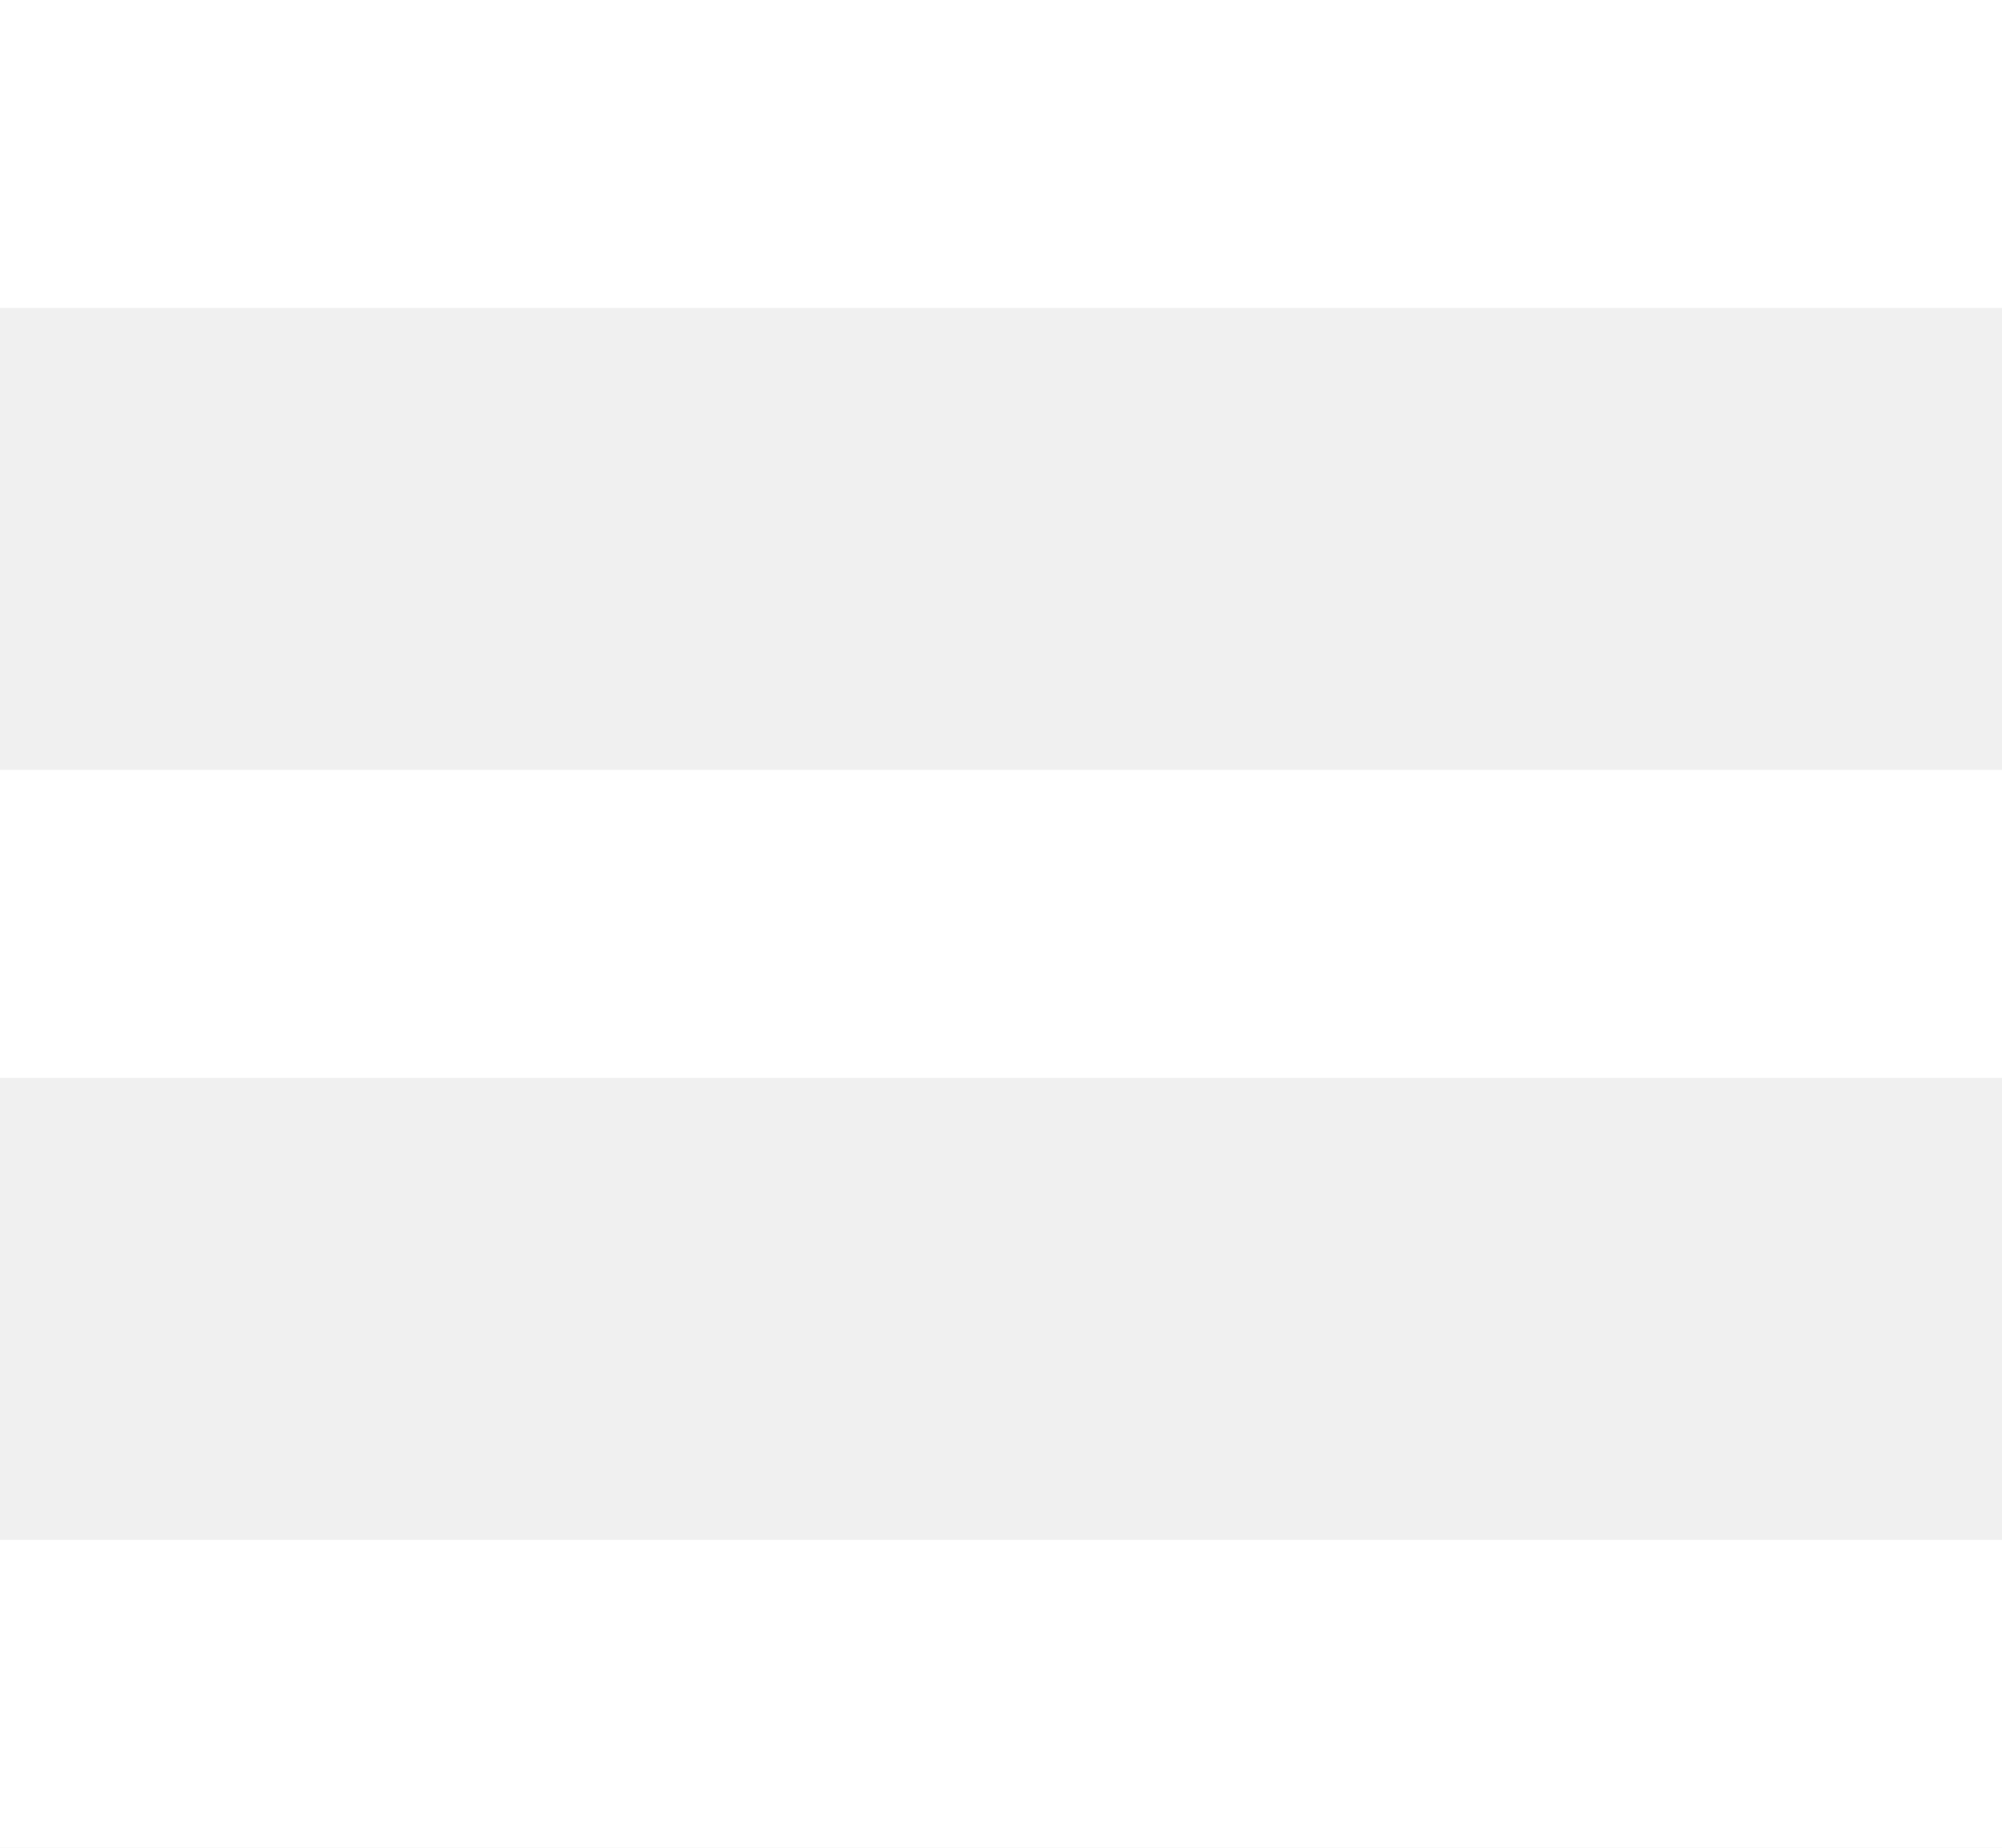
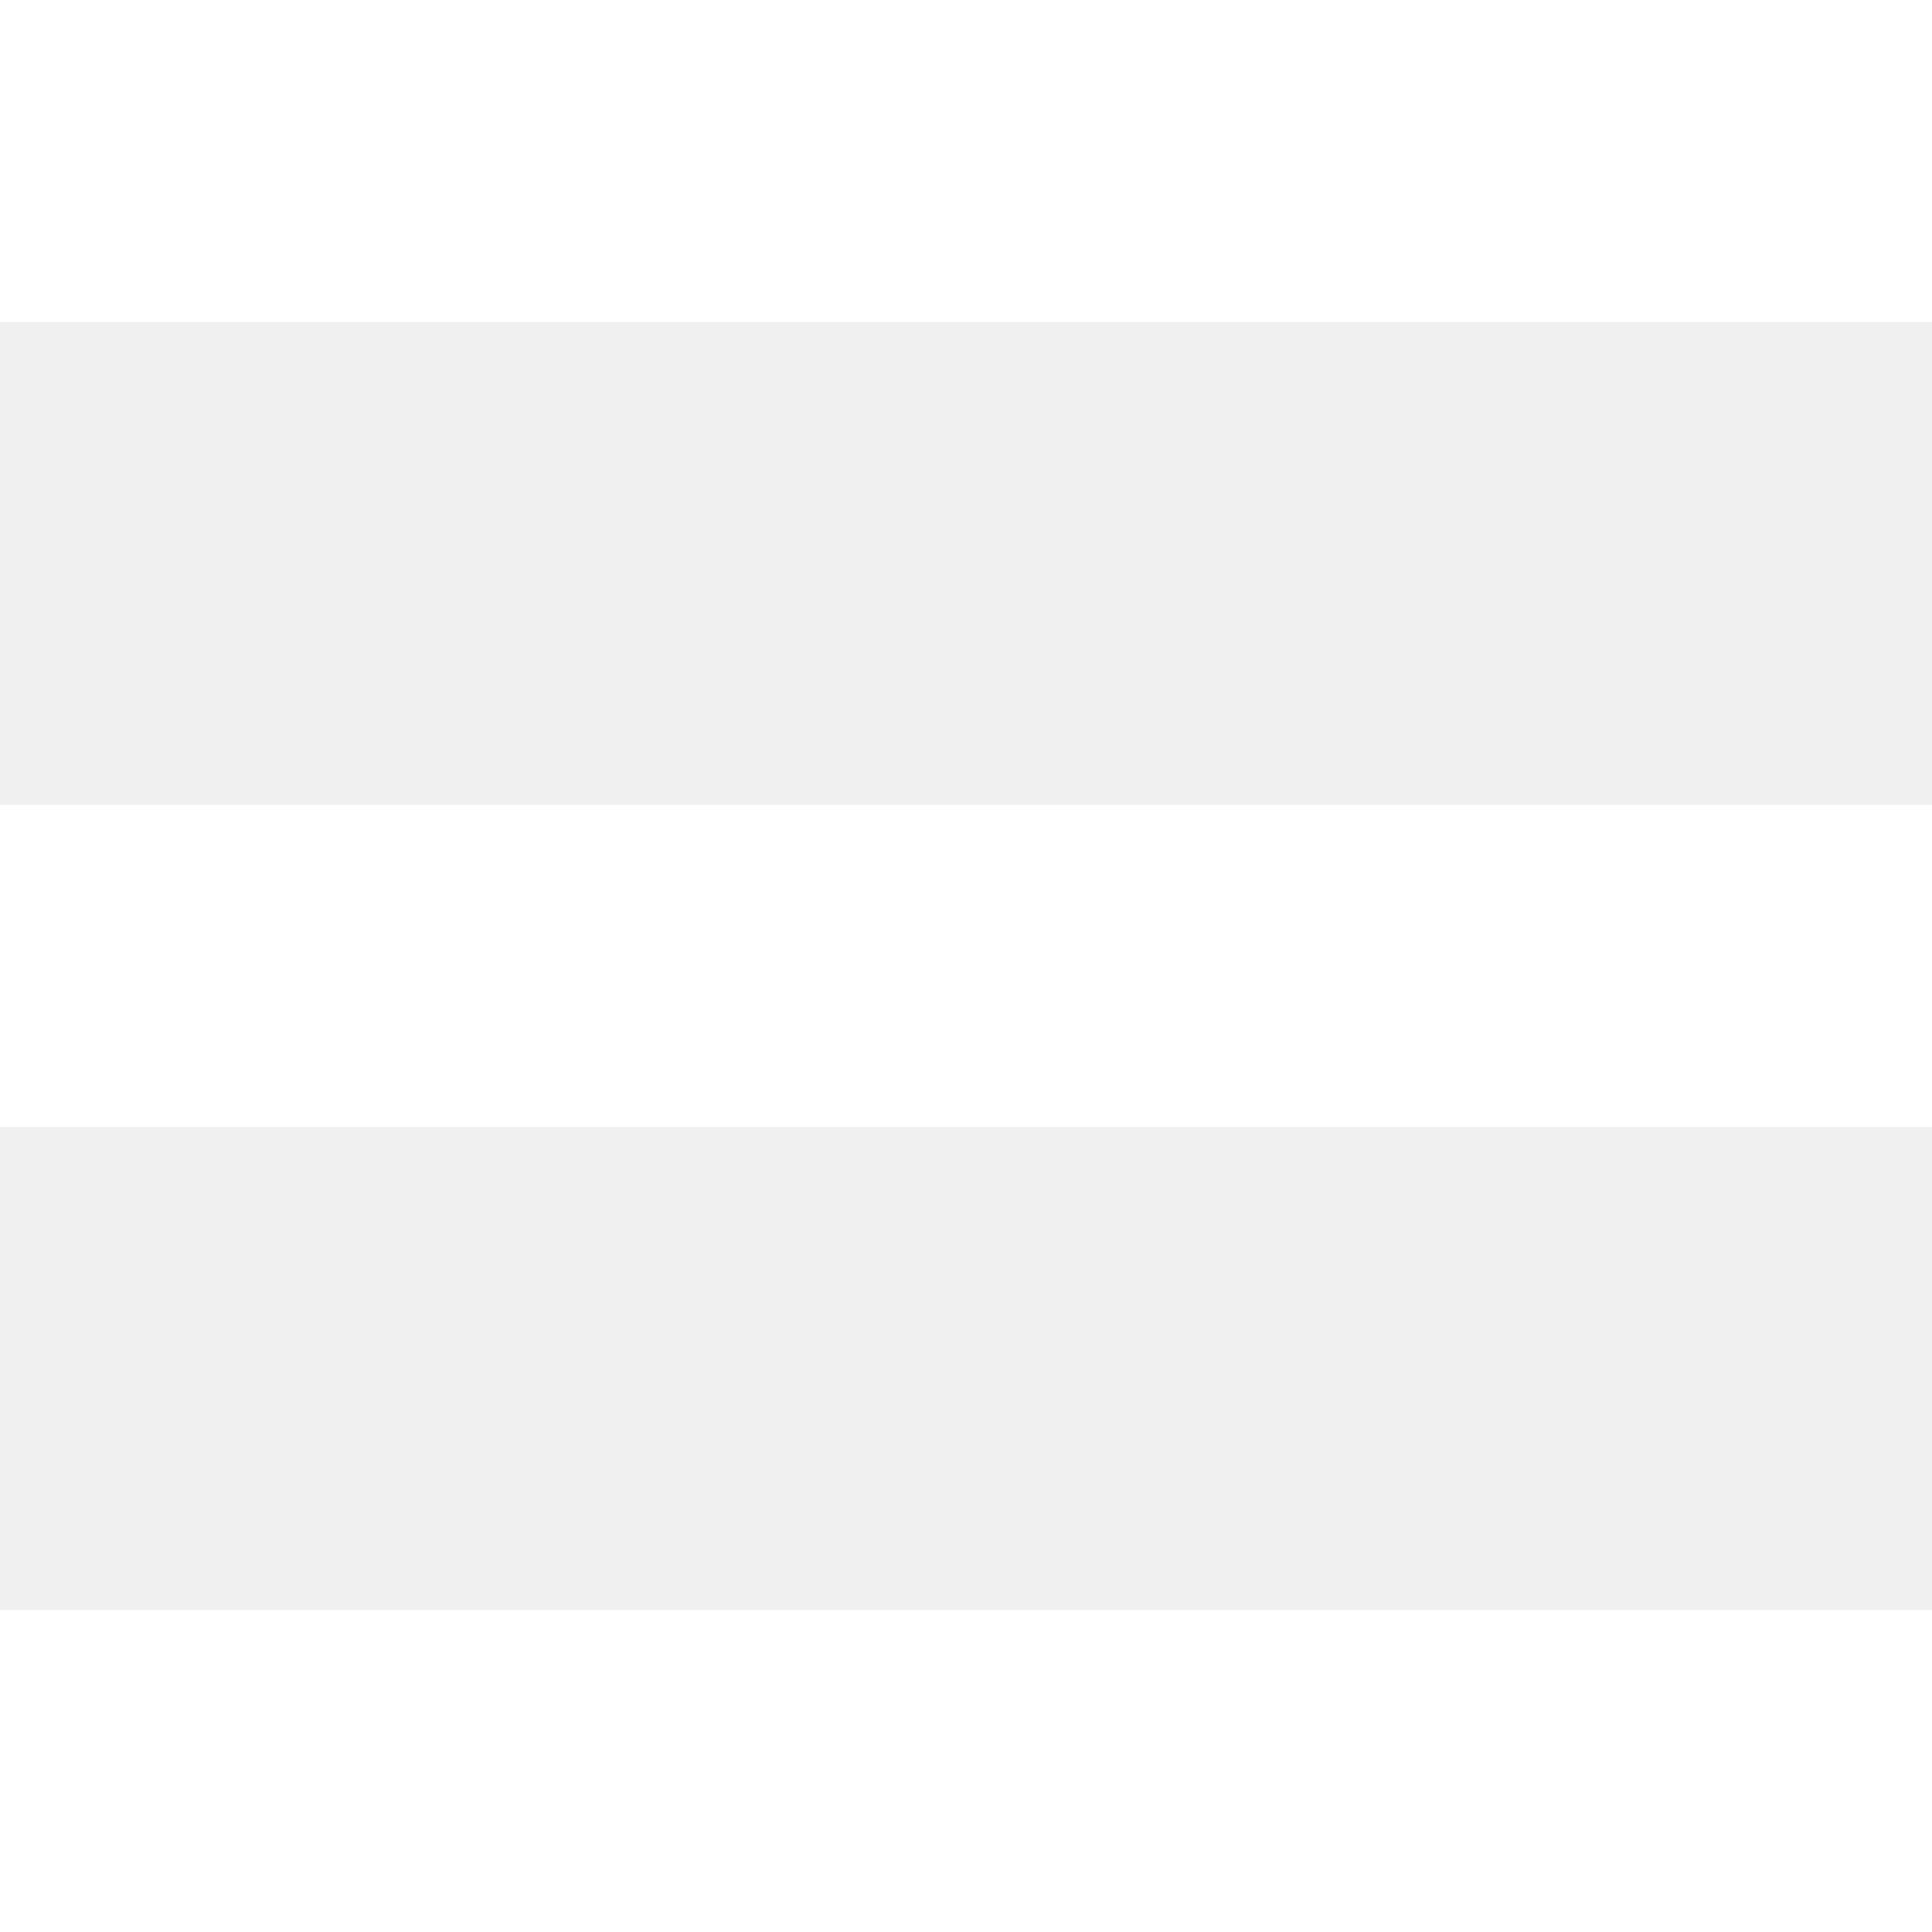
- <svg xmlns="http://www.w3.org/2000/svg" width="26" height="24" viewBox="0 0 26 24" fill="none">
-   <rect width="26" height="4" fill="white" />
-   <rect y="10" width="26" height="4" fill="white" />
-   <rect y="20" width="26" height="4" fill="white" />
+ <svg xmlns="http://www.w3.org/2000/svg" width="32" height="32" viewBox="0 0 32 32" fill="none">
+   <rect width="32" height="5.333" fill="white" />
+   <rect y="13.333" width="32" height="5.333" fill="white" />
+   <rect y="26.667" width="32" height="5.333" fill="white" />
</svg>
